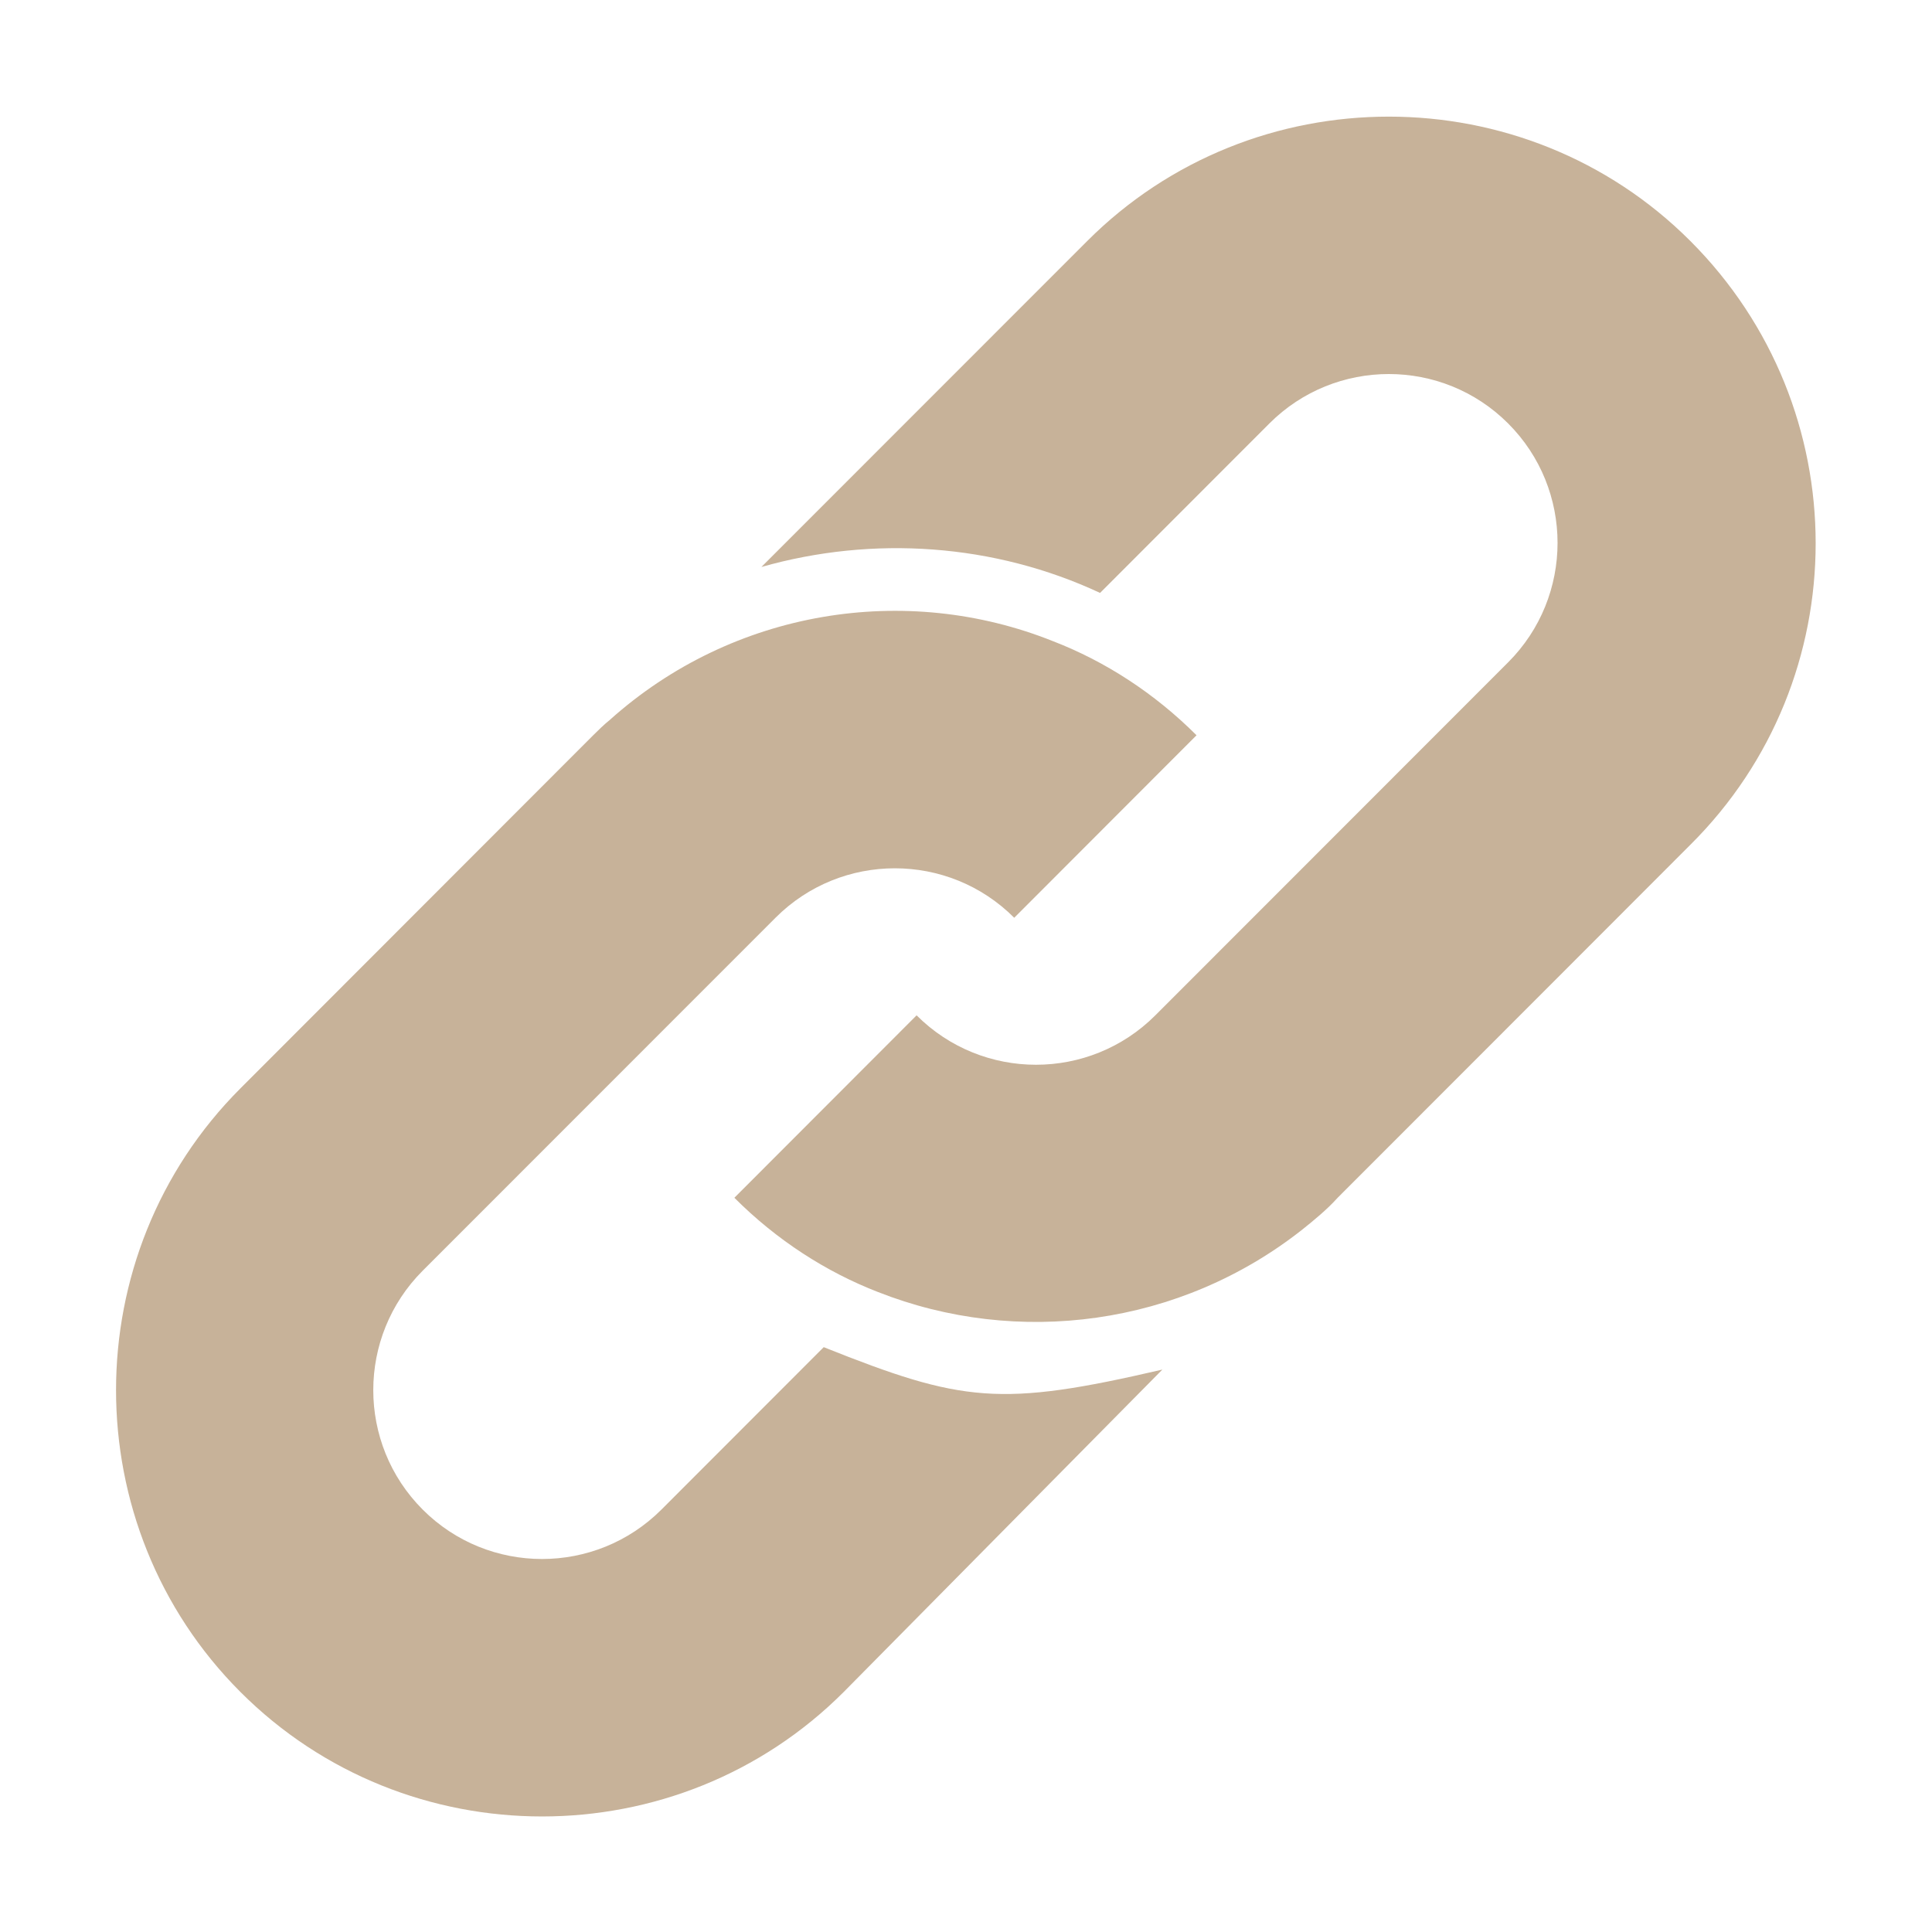
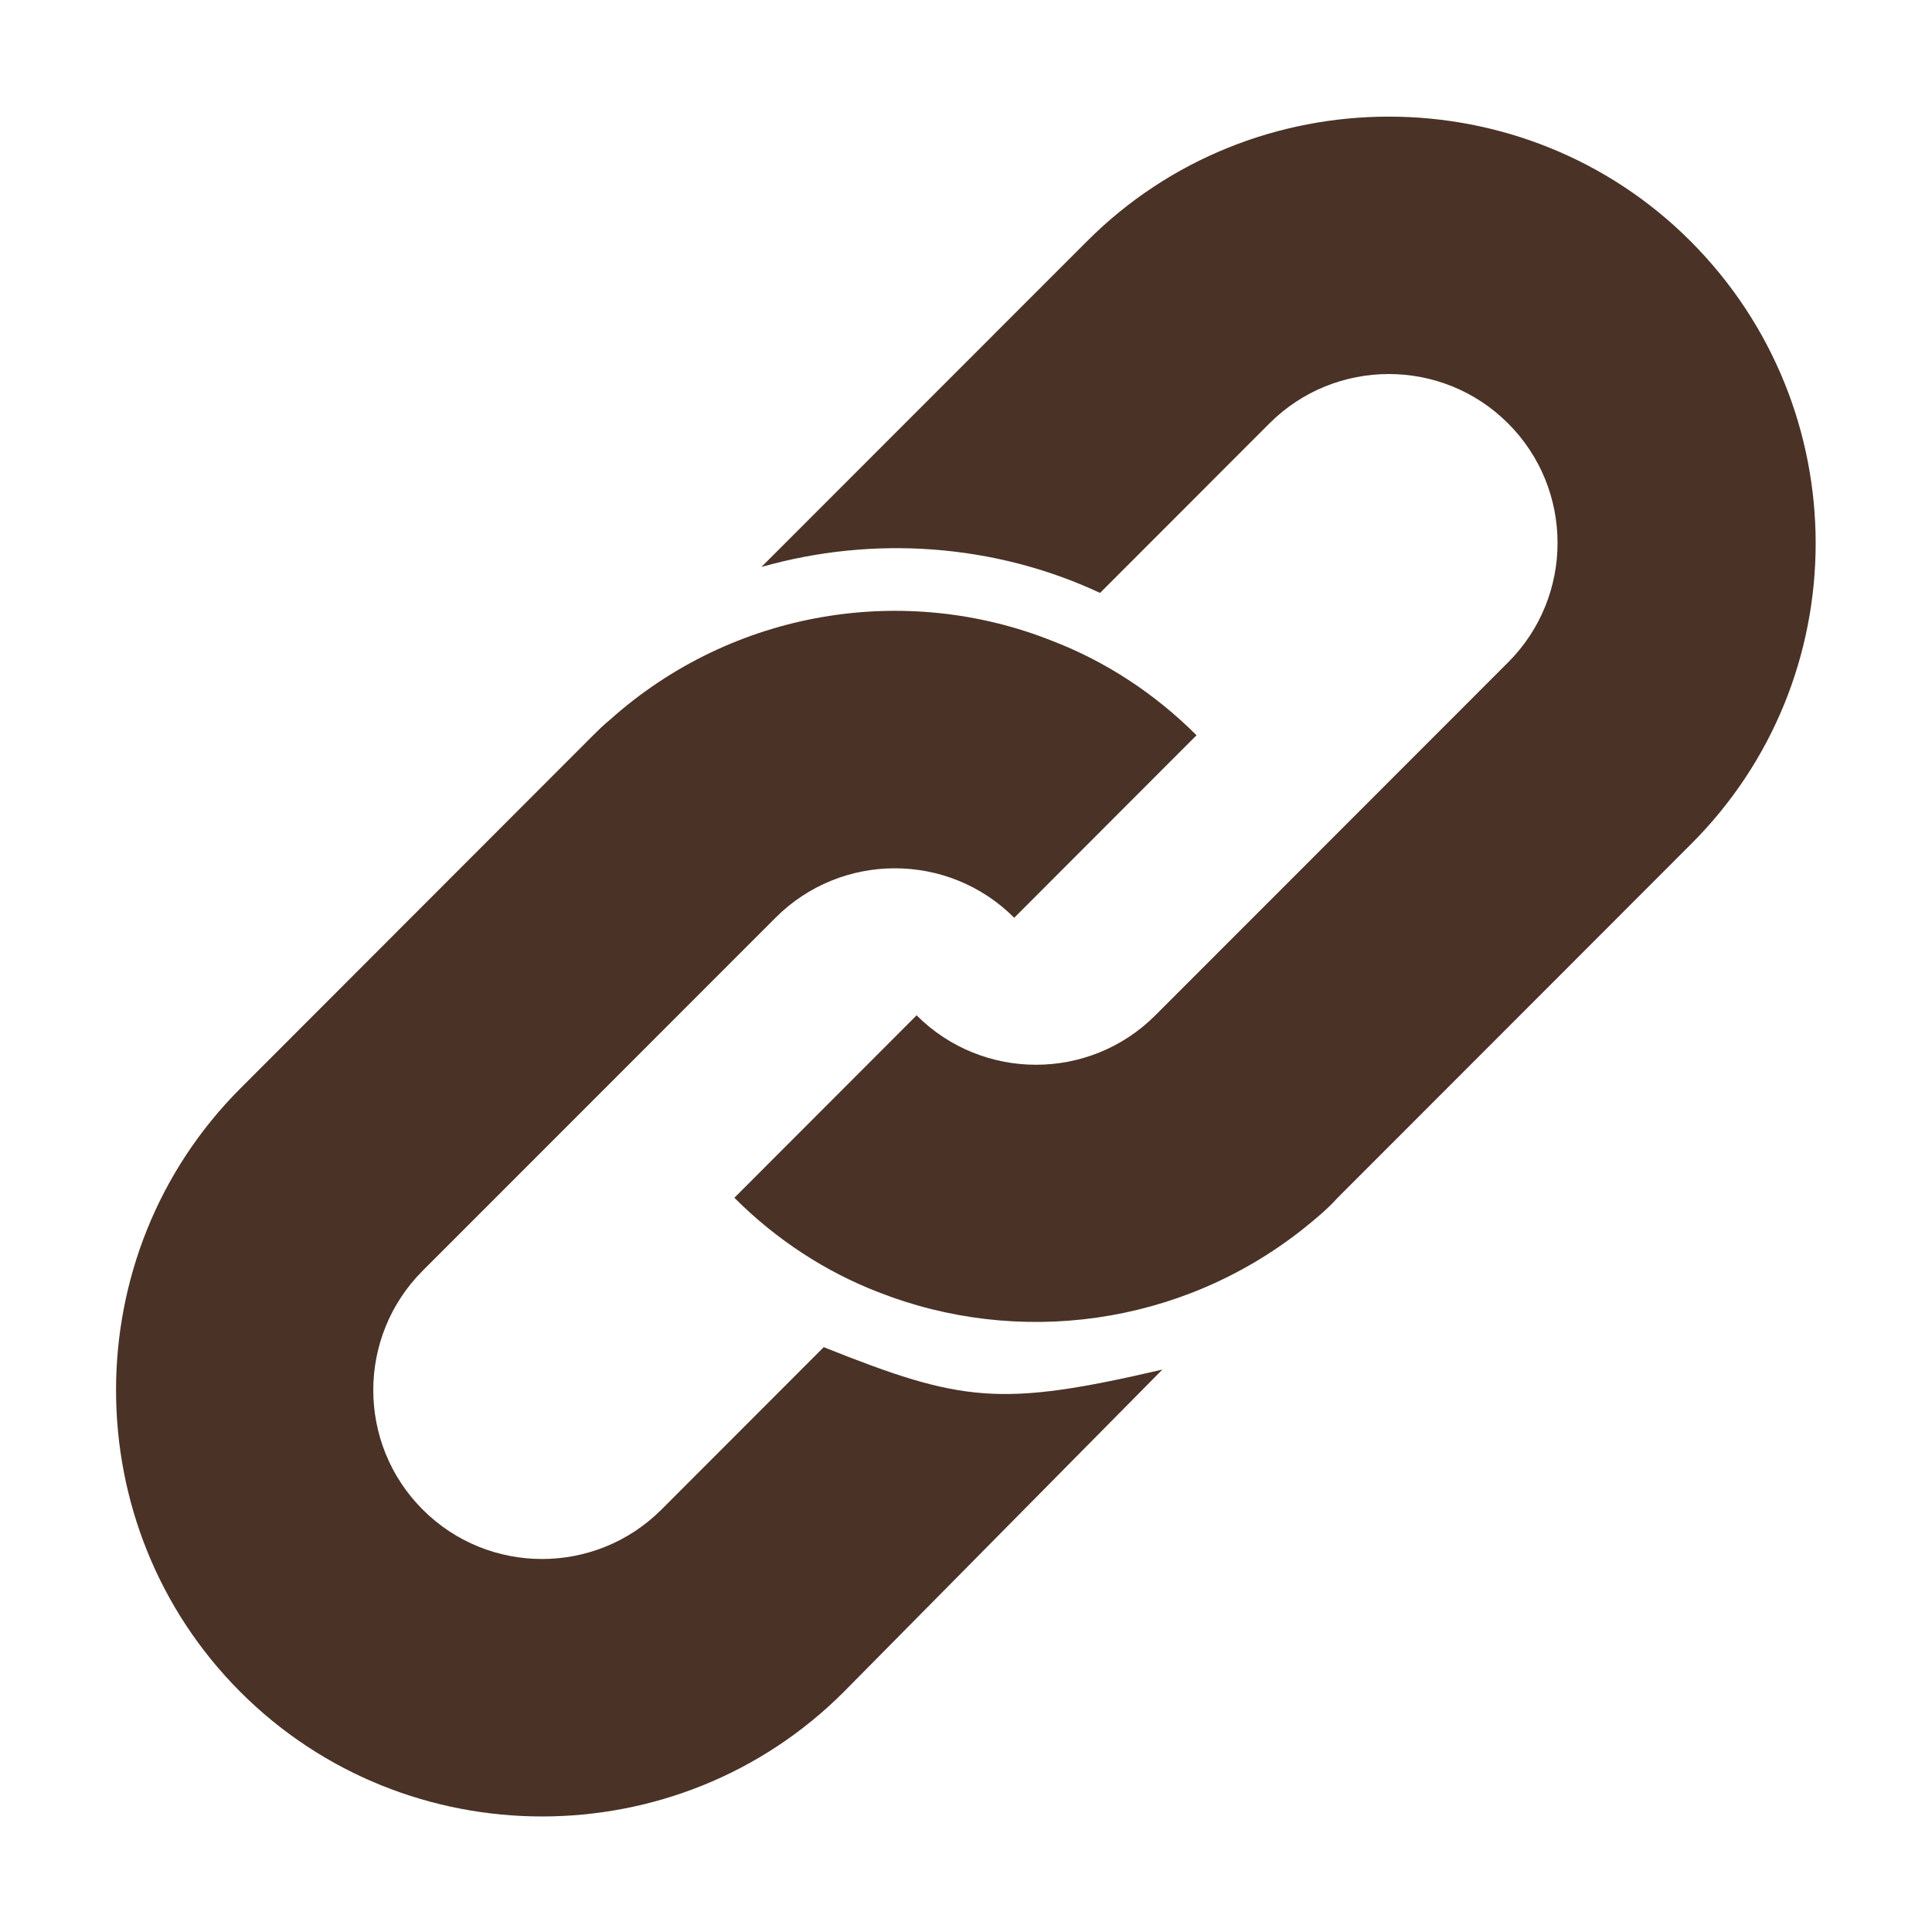
<svg xmlns="http://www.w3.org/2000/svg" width="28px" height="28px" viewBox="0 0 28 28">
-   <path fill-rule="evenodd" fill="#c7b299" d="M24.499,3.494 C22.096,1.089 18.159,1.089 15.756,3.494 C15.756,3.494 11.035,8.217 11.035,8.217 C12.654,7.757 14.409,7.877 15.943,8.593 C15.943,8.593 18.397,6.137 18.397,6.137 C19.352,5.182 20.903,5.182 21.857,6.137 C22.812,7.092 22.812,8.644 21.857,9.599 C21.857,9.599 18.772,12.686 18.772,12.686 C18.772,12.686 16.744,14.715 16.744,14.715 C15.79,15.67 14.239,15.67 13.284,14.715 C13.284,14.715 10.643,17.359 10.643,17.359 C11.256,17.973 11.972,18.433 12.722,18.724 C14.75,19.524 17.102,19.218 18.875,17.819 C19.045,17.683 19.233,17.529 19.386,17.359 C19.386,17.359 22.573,14.17 22.573,14.17 C22.573,14.17 24.499,12.242 24.499,12.242 C26.919,9.837 26.919,5.915 24.499,3.494 ZM11.938,19.524 C11.938,19.524 9.586,21.878 9.586,21.878 C8.631,22.833 7.08,22.833 6.126,21.878 C5.171,20.922 5.171,19.372 6.126,18.416 C6.126,18.416 11.239,13.301 11.239,13.301 C12.193,12.345 13.745,12.345 14.699,13.301 C14.699,13.301 17.341,10.656 17.341,10.656 C16.727,10.042 16.011,9.582 15.262,9.293 C13.131,8.439 10.625,8.831 8.836,10.435 C8.751,10.503 8.665,10.589 8.597,10.656 C8.597,10.656 3.484,15.774 3.484,15.774 C1.081,18.178 1.081,22.117 3.484,24.521 C5.887,26.927 9.825,26.927 12.228,24.521 C12.228,24.521 16.846,19.849 16.846,19.849 C14.495,20.395 13.949,20.327 11.938,19.524 Z" />
+   <path fill-rule="evenodd" fill="#4A3226" d="M24.499,3.494 C22.096,1.089 18.159,1.089 15.756,3.494 C15.756,3.494 11.035,8.217 11.035,8.217 C12.654,7.757 14.409,7.877 15.943,8.593 C15.943,8.593 18.397,6.137 18.397,6.137 C19.352,5.182 20.903,5.182 21.857,6.137 C22.812,7.092 22.812,8.644 21.857,9.599 C21.857,9.599 18.772,12.686 18.772,12.686 C18.772,12.686 16.744,14.715 16.744,14.715 C15.79,15.67 14.239,15.67 13.284,14.715 C13.284,14.715 10.643,17.359 10.643,17.359 C11.256,17.973 11.972,18.433 12.722,18.724 C14.75,19.524 17.102,19.218 18.875,17.819 C19.045,17.683 19.233,17.529 19.386,17.359 C19.386,17.359 22.573,14.17 22.573,14.17 C22.573,14.17 24.499,12.242 24.499,12.242 C26.919,9.837 26.919,5.915 24.499,3.494 ZM11.938,19.524 C11.938,19.524 9.586,21.878 9.586,21.878 C8.631,22.833 7.08,22.833 6.126,21.878 C5.171,20.922 5.171,19.372 6.126,18.416 C6.126,18.416 11.239,13.301 11.239,13.301 C12.193,12.345 13.745,12.345 14.699,13.301 C14.699,13.301 17.341,10.656 17.341,10.656 C16.727,10.042 16.011,9.582 15.262,9.293 C13.131,8.439 10.625,8.831 8.836,10.435 C8.751,10.503 8.665,10.589 8.597,10.656 C8.597,10.656 3.484,15.774 3.484,15.774 C1.081,18.178 1.081,22.117 3.484,24.521 C5.887,26.927 9.825,26.927 12.228,24.521 C12.228,24.521 16.846,19.849 16.846,19.849 C14.495,20.395 13.949,20.327 11.938,19.524 Z" />
</svg>
